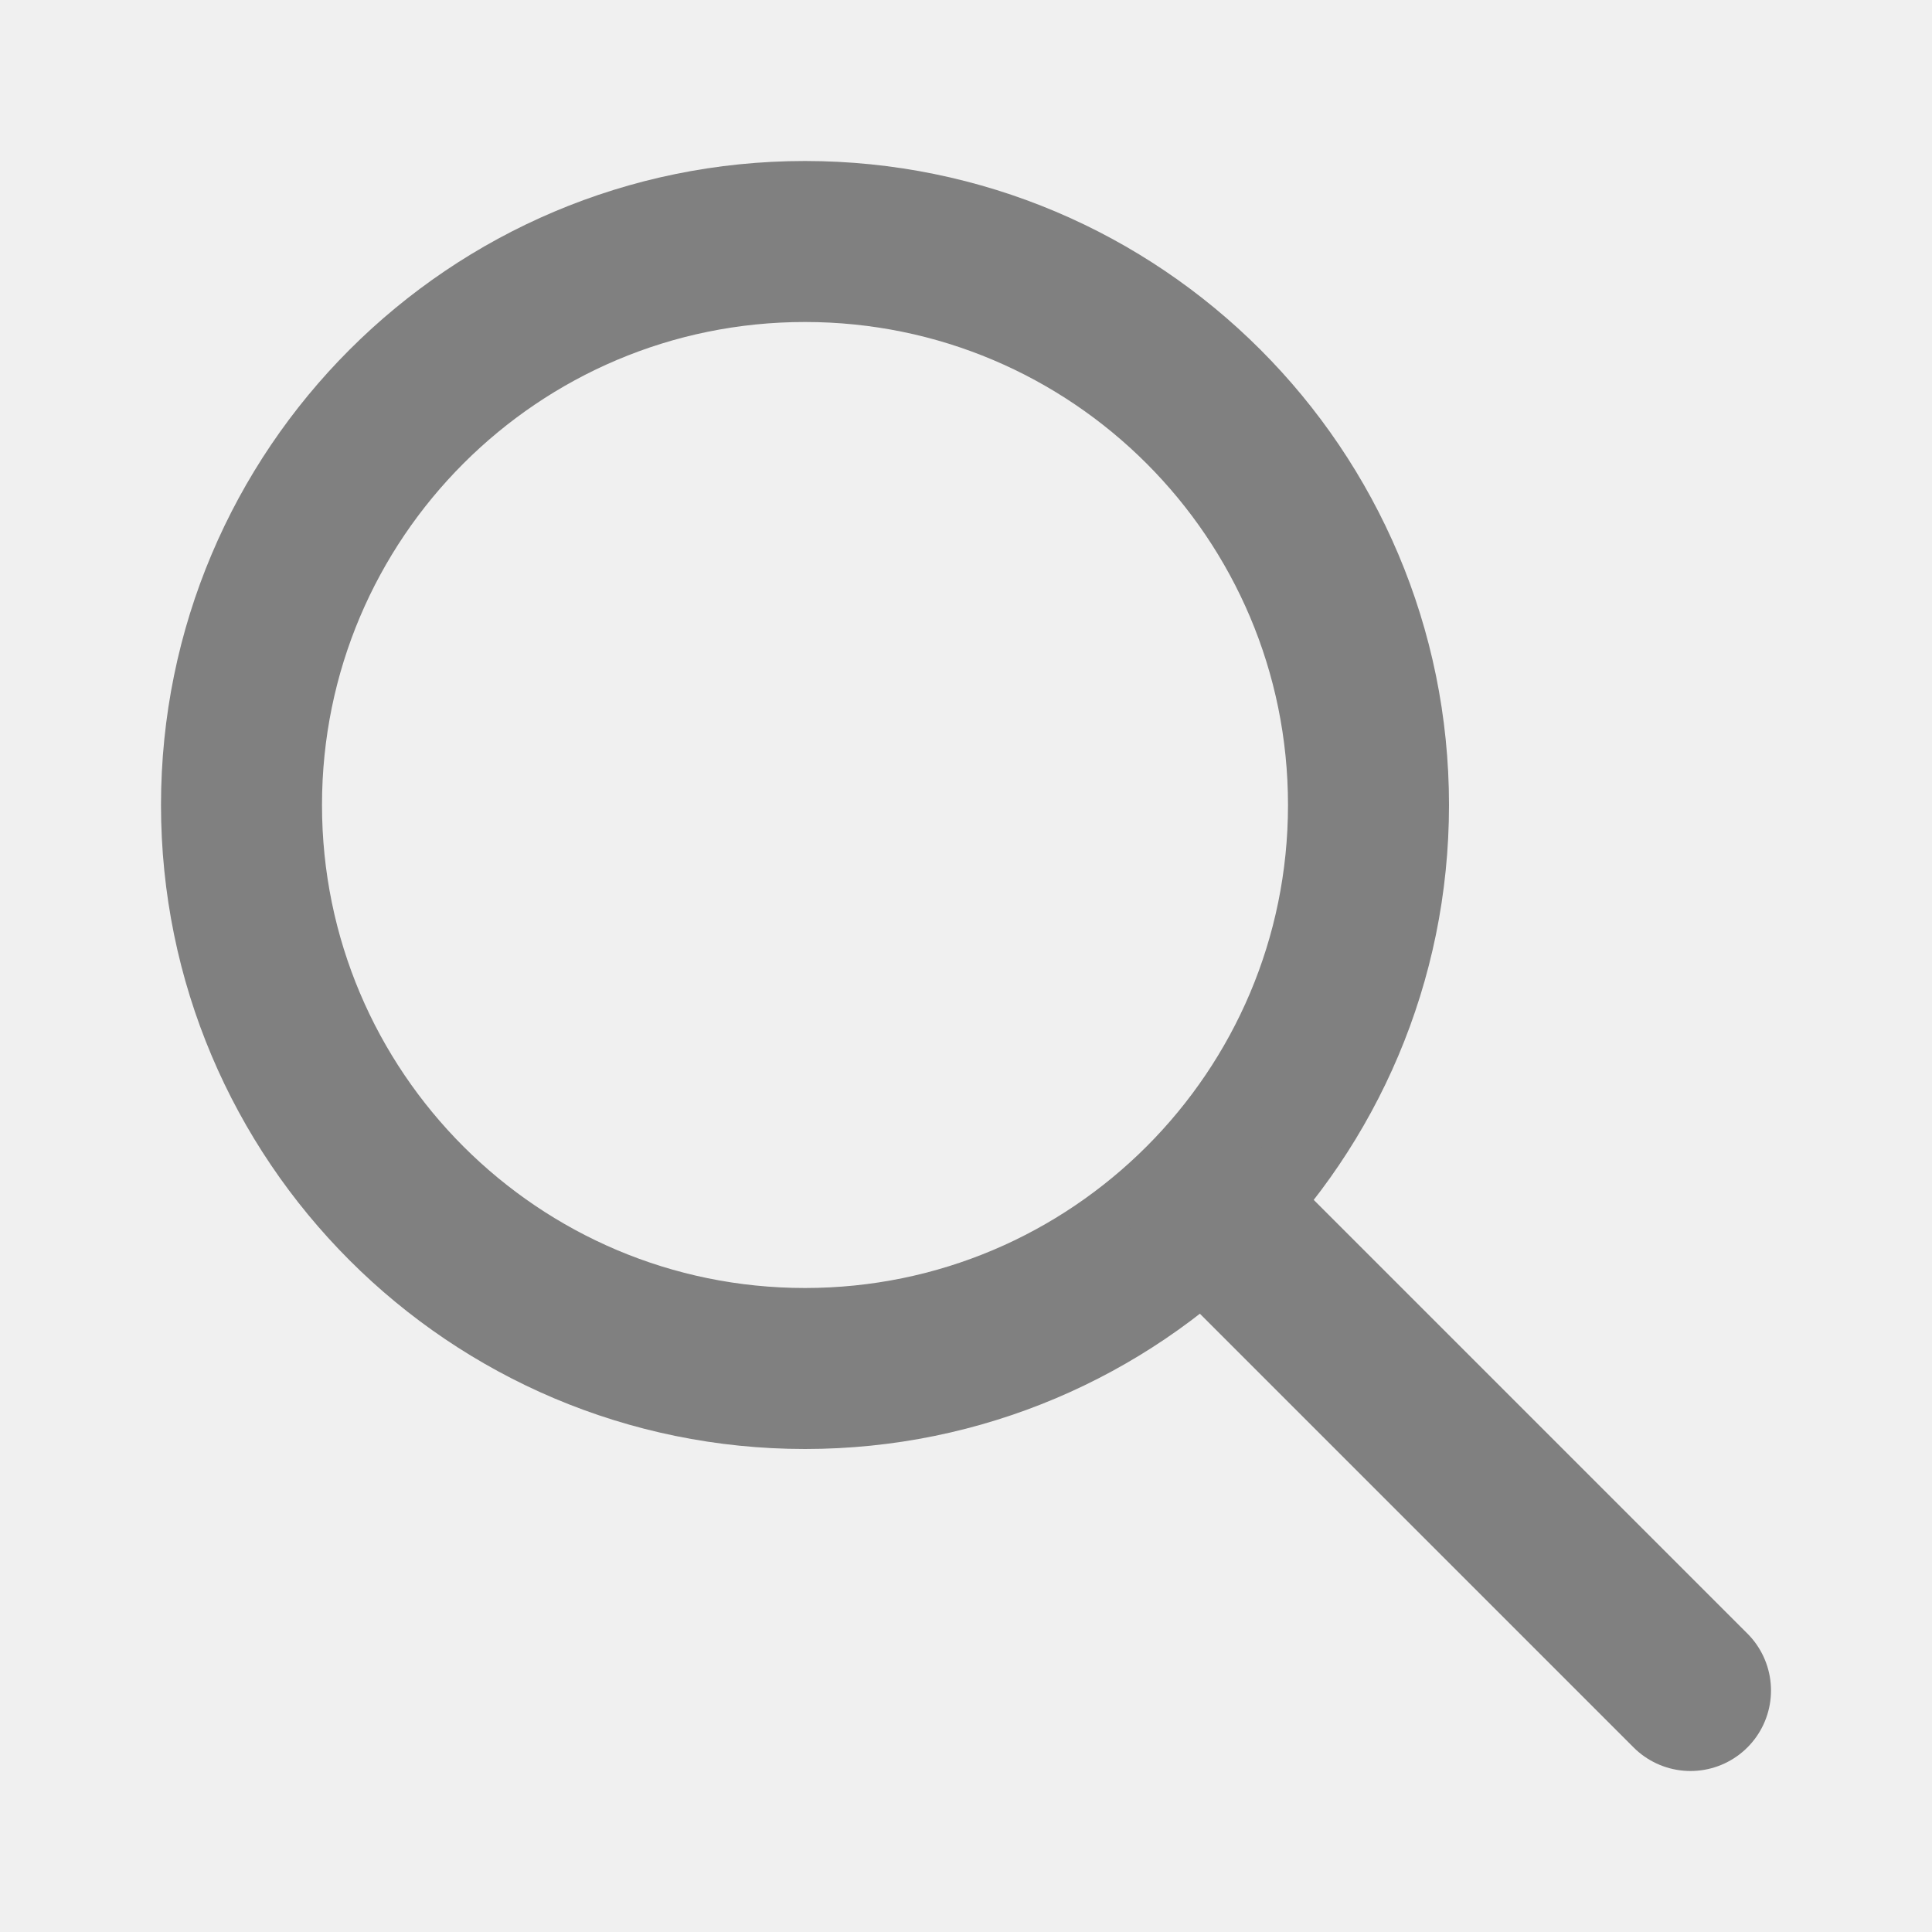
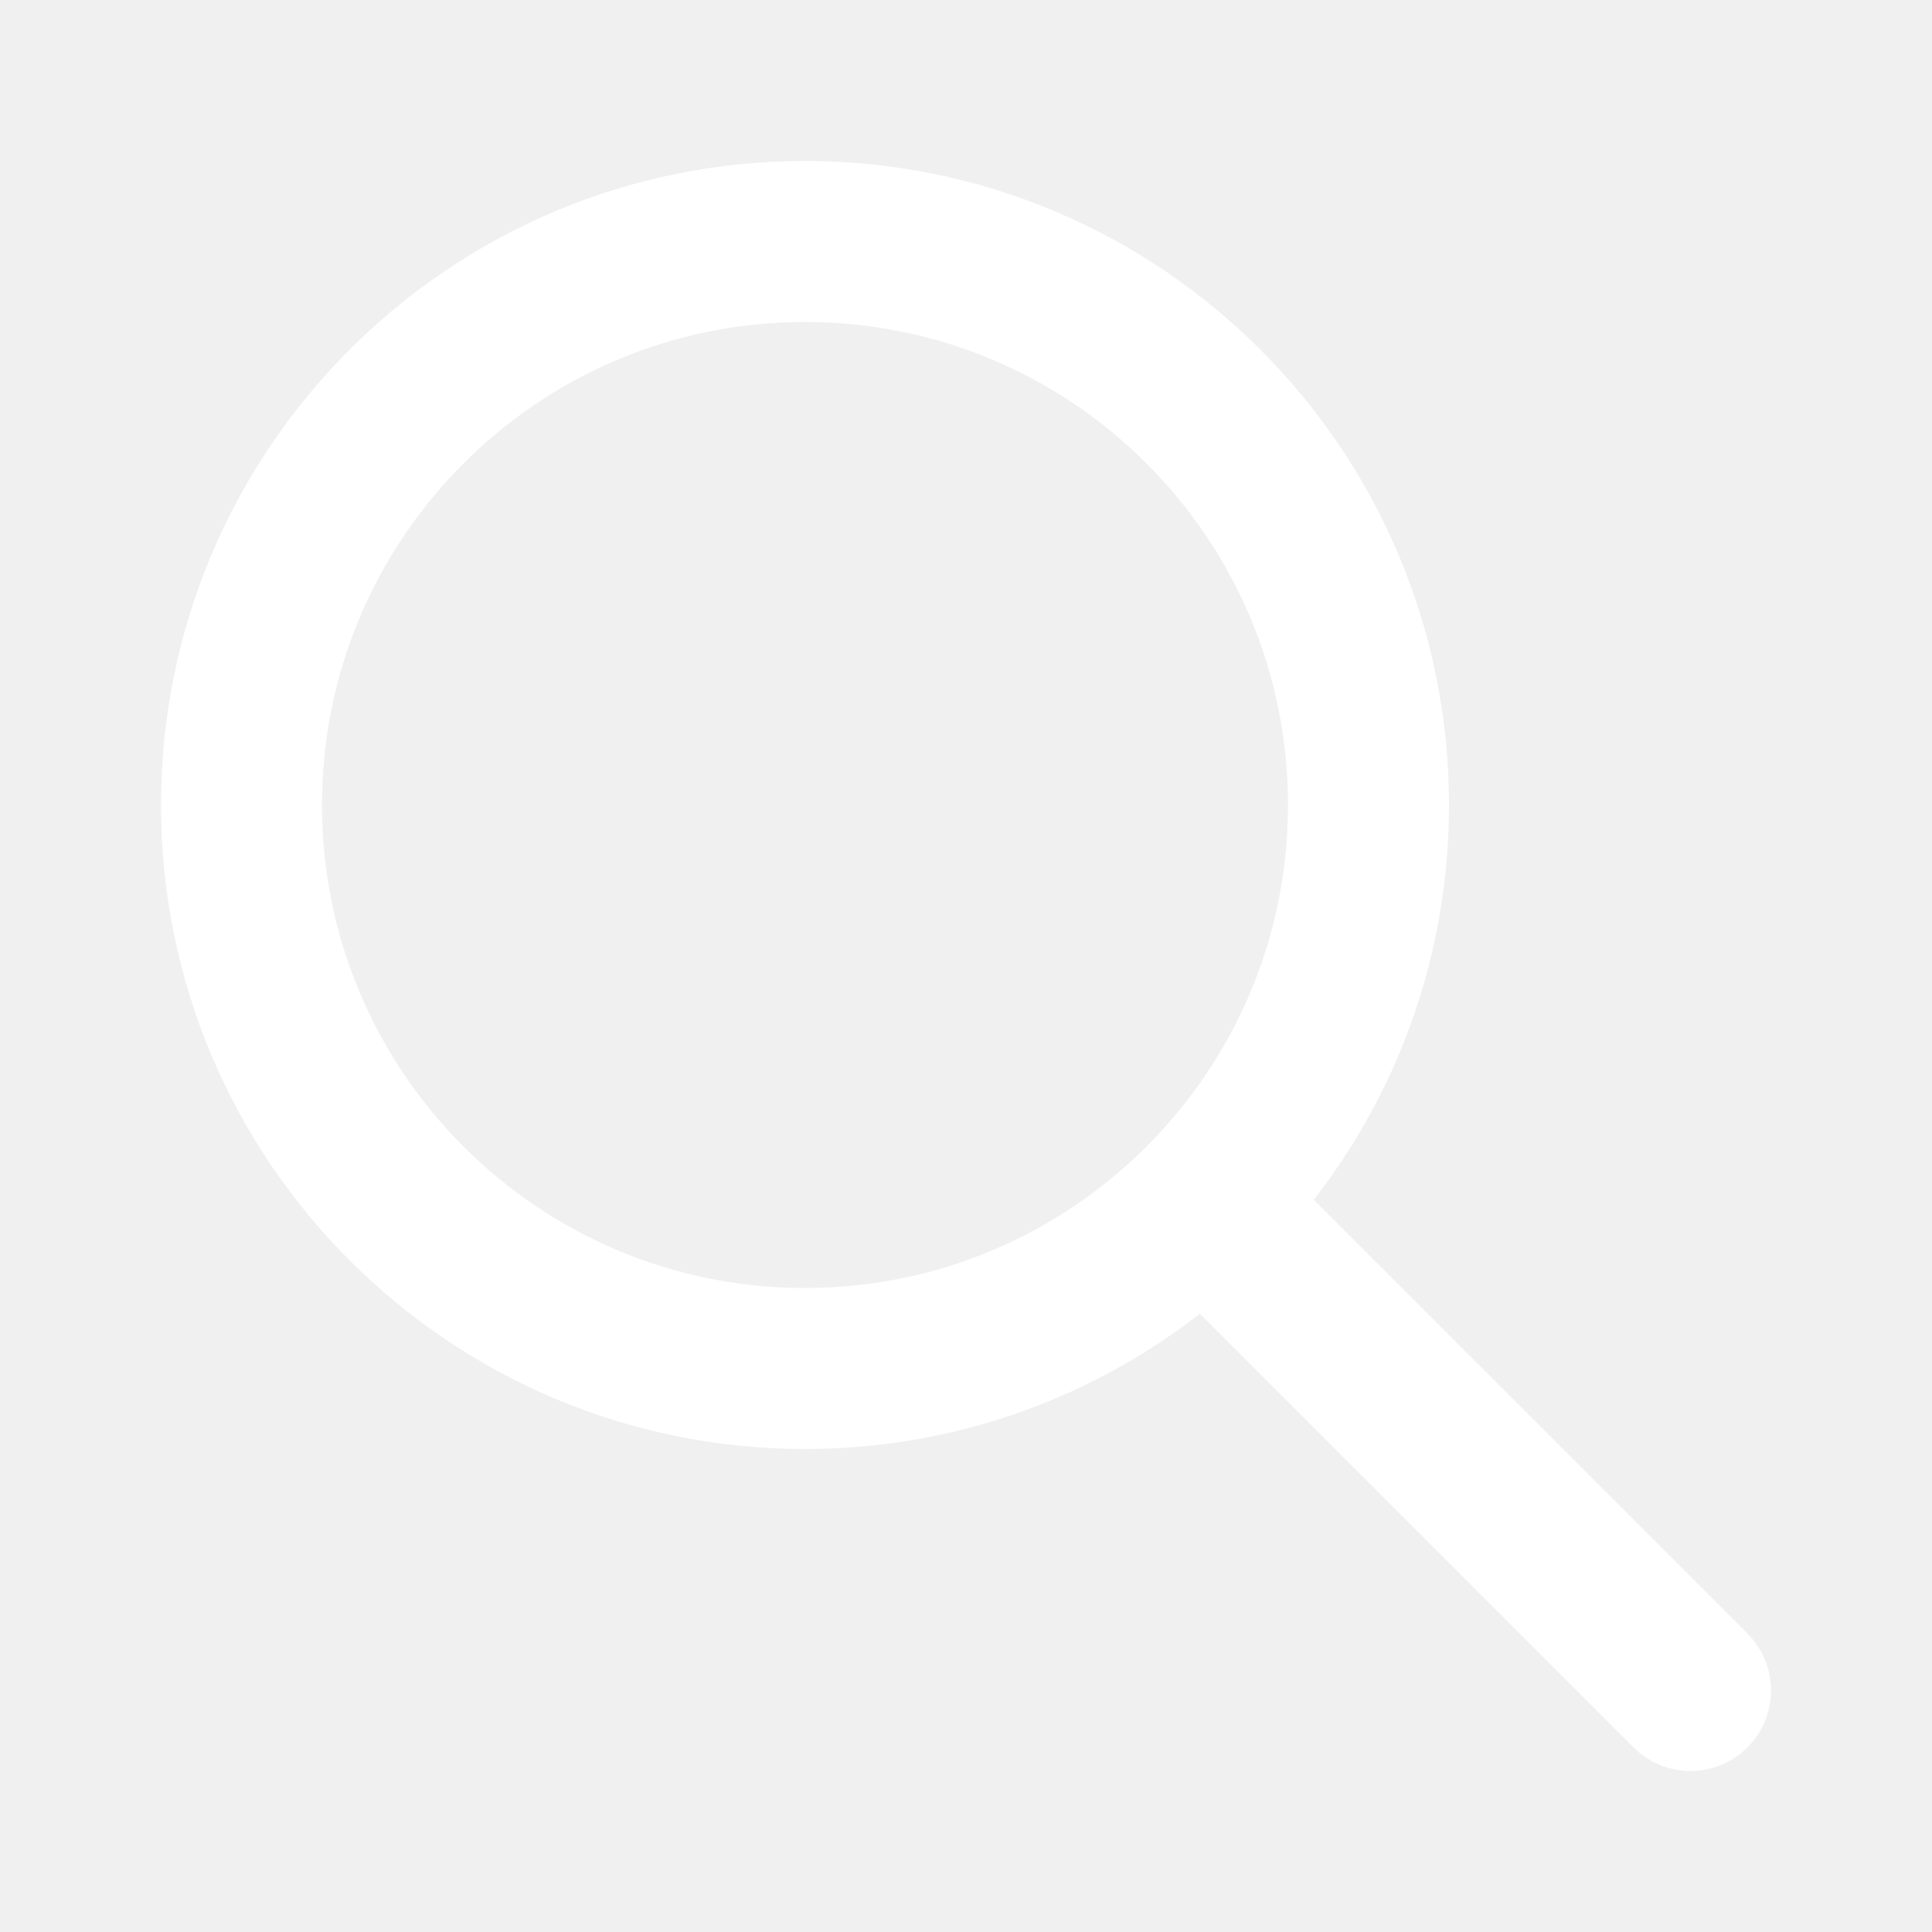
- <svg xmlns="http://www.w3.org/2000/svg" class="icon icon-tabler icon-tabler-search" width="24" height="24" viewBox="0 0 24 24" stroke-width="2" stroke="gray" fill="none" stroke-linecap="round" stroke-linejoin="round">
+ <svg xmlns="http://www.w3.org/2000/svg" class="icon icon-tabler icon-tabler-search" width="24" height="24" viewBox="0 0 24 24" stroke-width="2" stroke="white" fill="none" stroke-linecap="round" stroke-linejoin="round">
  <path stroke="none" d="M0 0h24v24H0z" fill="none" />
  <circle cx="10" cy="10" r="7" />
  <line x1="21" y1="21" x2="15" y2="15" />
</svg>
